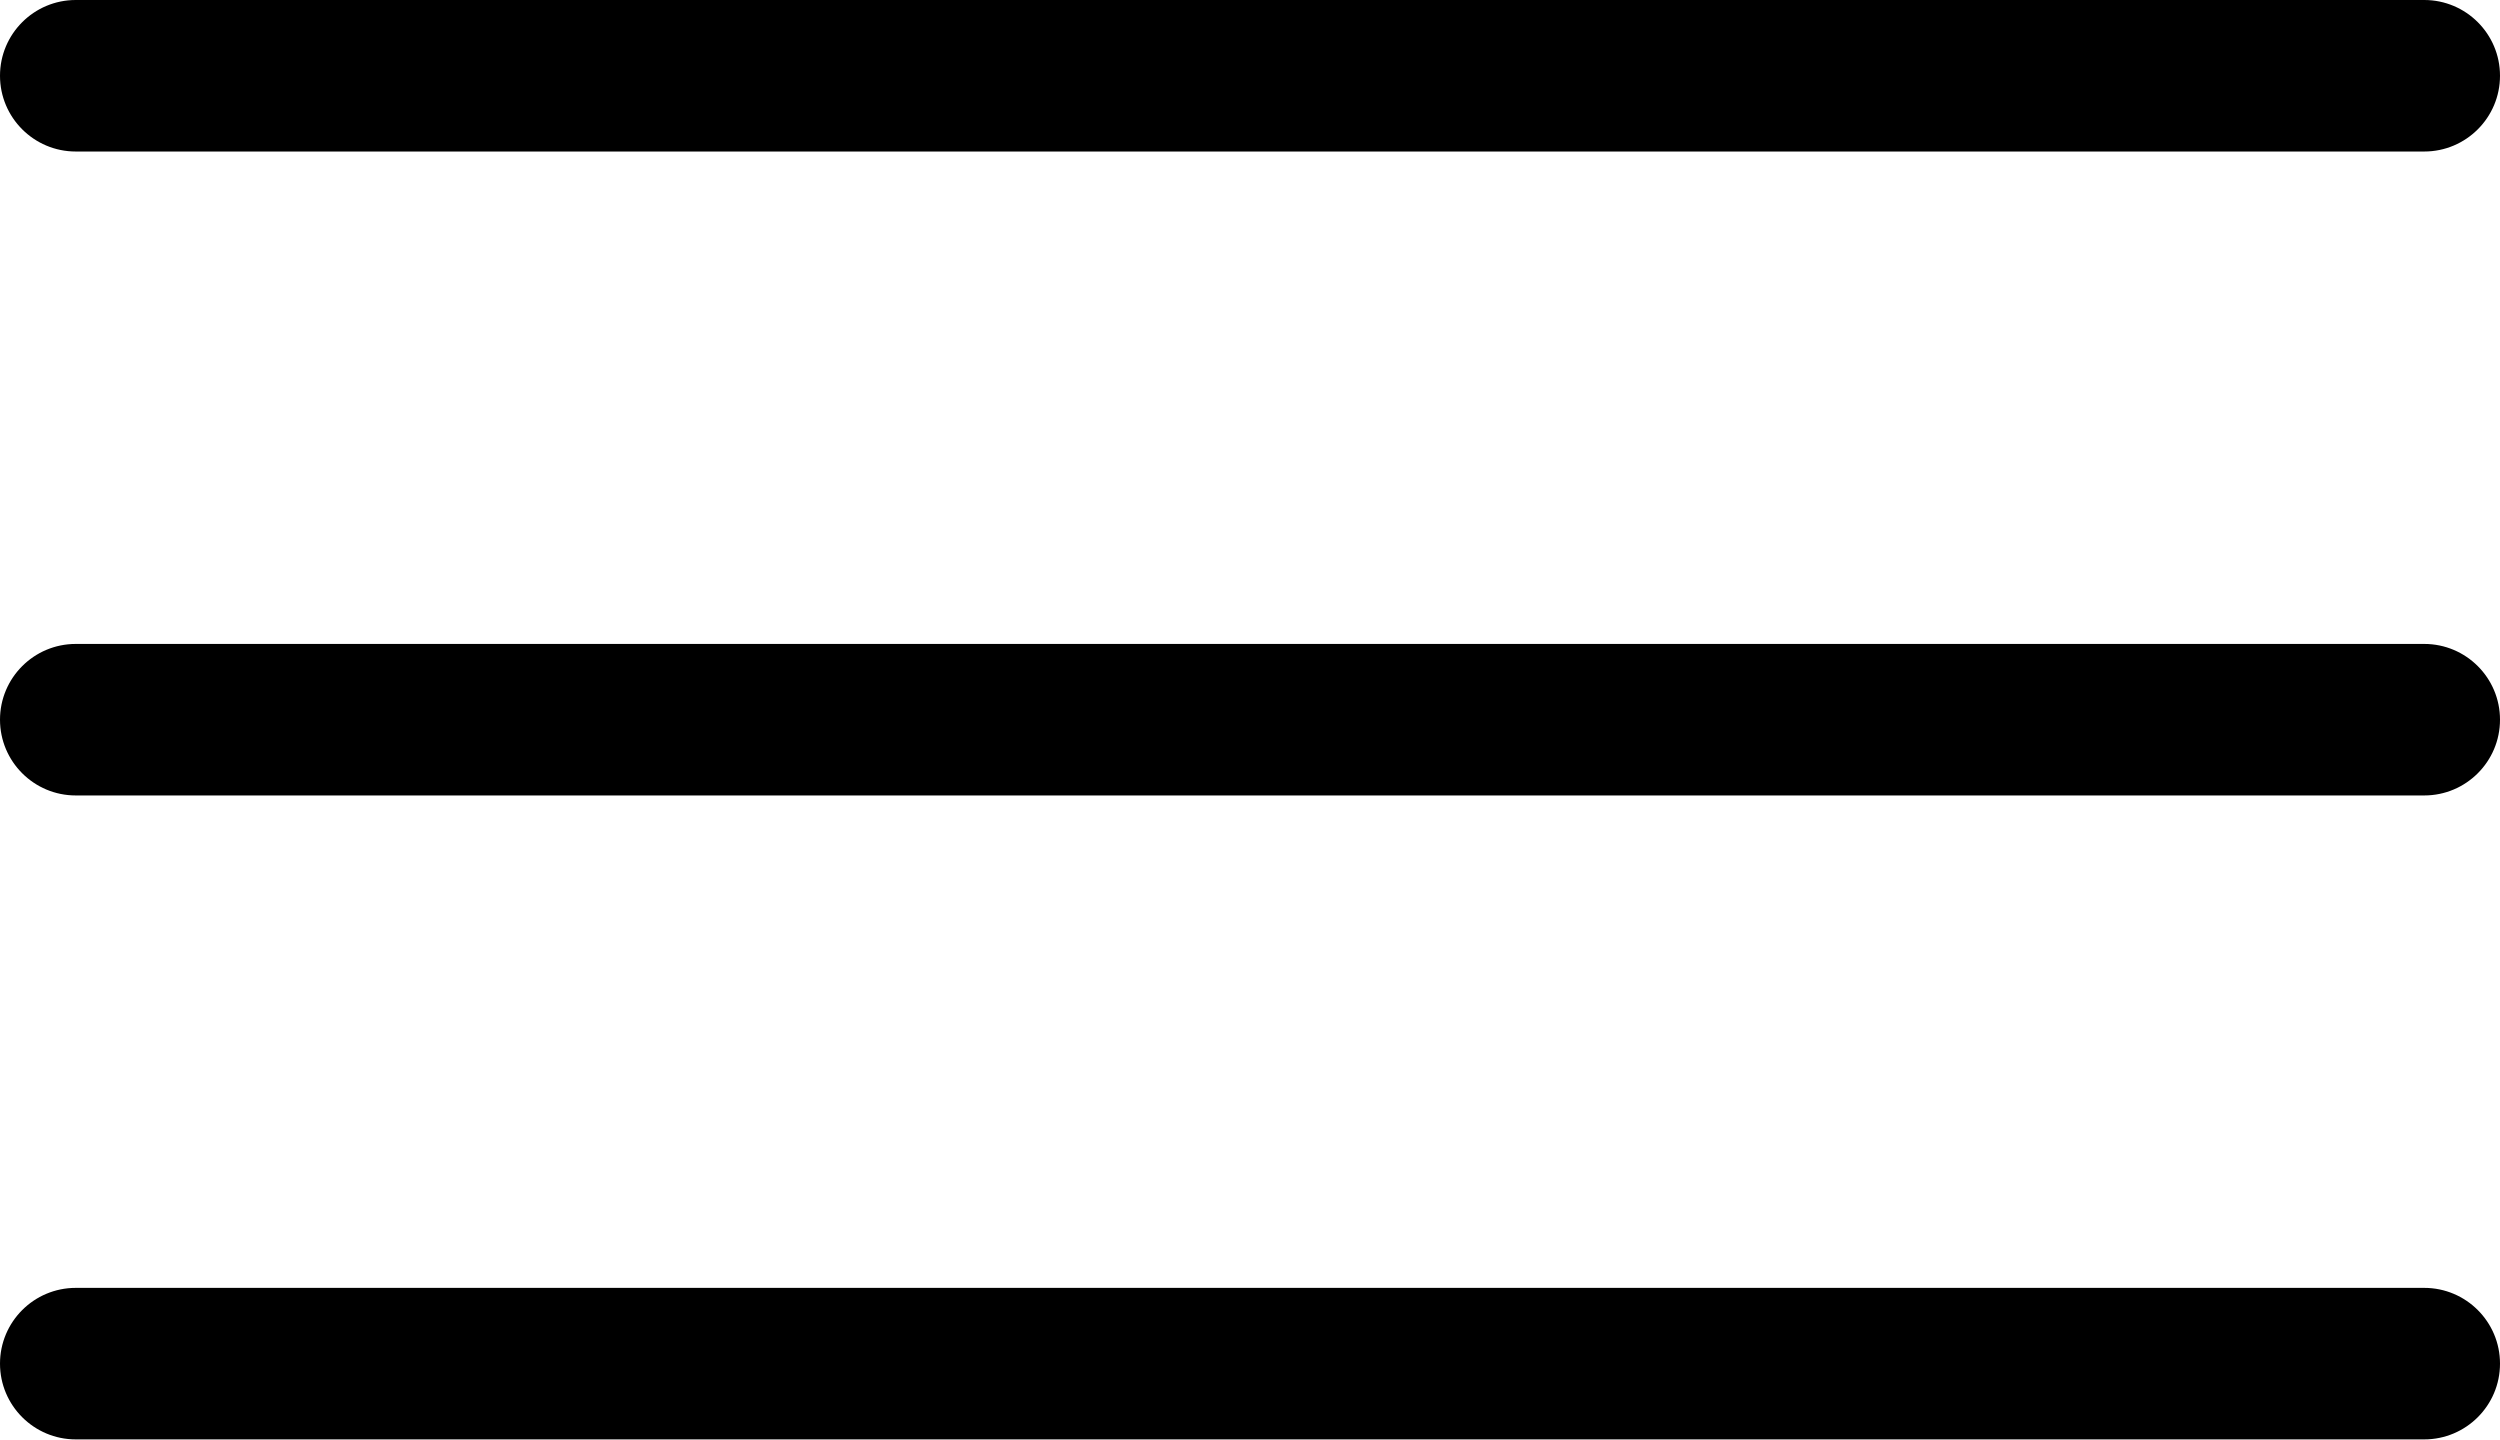
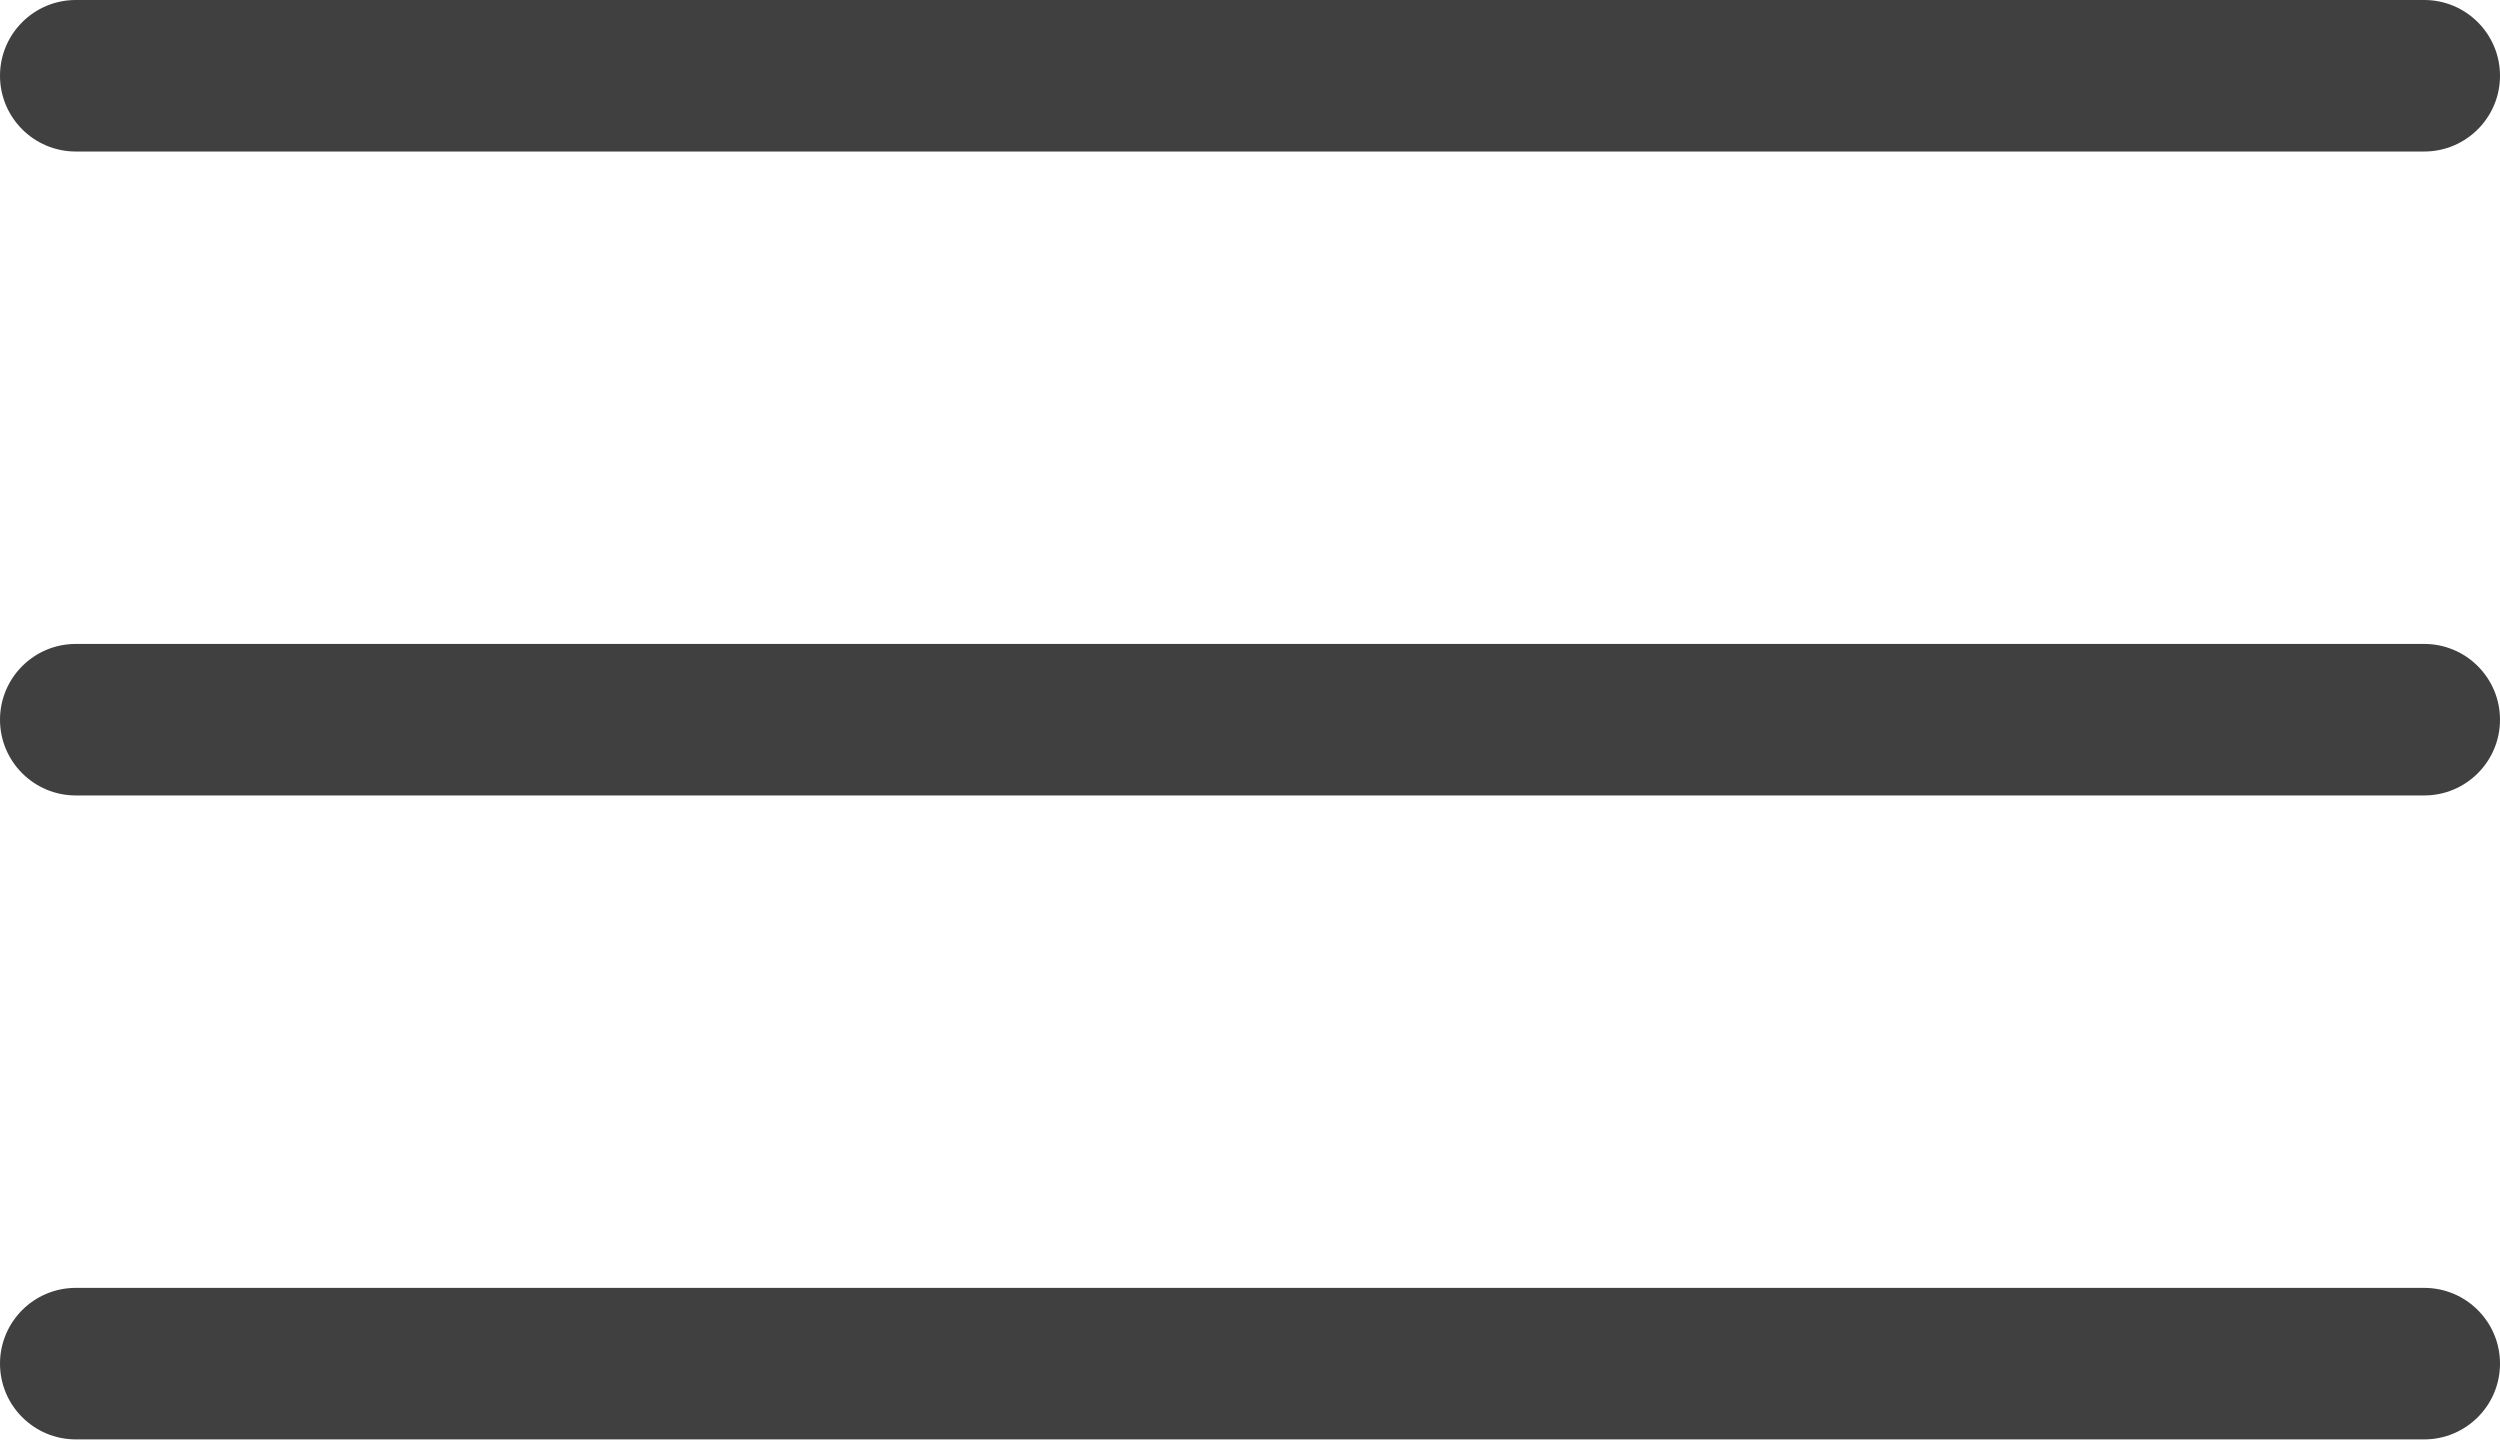
<svg xmlns="http://www.w3.org/2000/svg" width="66px" height="38px" viewBox="0 0 66 38" version="1.1">
  <defs />
  <g id="Page-1" stroke="none" stroke-width="1" fill="none" fill-rule="evenodd">
-     <g id="noun_70916_cc" fill="#000000">
+     <g id="noun_70916_cc" fill="#404040">
      <path d="M64,4 C65.104,4 66,3.104 66,2 C66,0.896 65.104,0 64,0 L54.099,0 L2,0 C0.896,0 0,0.896 0,2 C0,3.104 0.896,4 2,4 L64,4 Z" id="Shape" />
      <path d="M2,21 L64,21 C65.104,21 66,20.104 66,19 C66,17.896 65.104,17 64,17 L2,17 C0.896,17 0,17.896 0,19 C0,20.104 0.896,21 2,21 L2,21 Z" id="Shape" />
      <path d="M2,38 L64,38 C65.104,38 66,37.104 66,36 C66,34.896 65.104,34 64,34 L2,34 C0.896,34 0,34.896 0,36 C0,37.104 0.896,38 2,38 L2,38 Z" id="Shape" />
    </g>
  </g>
</svg>
